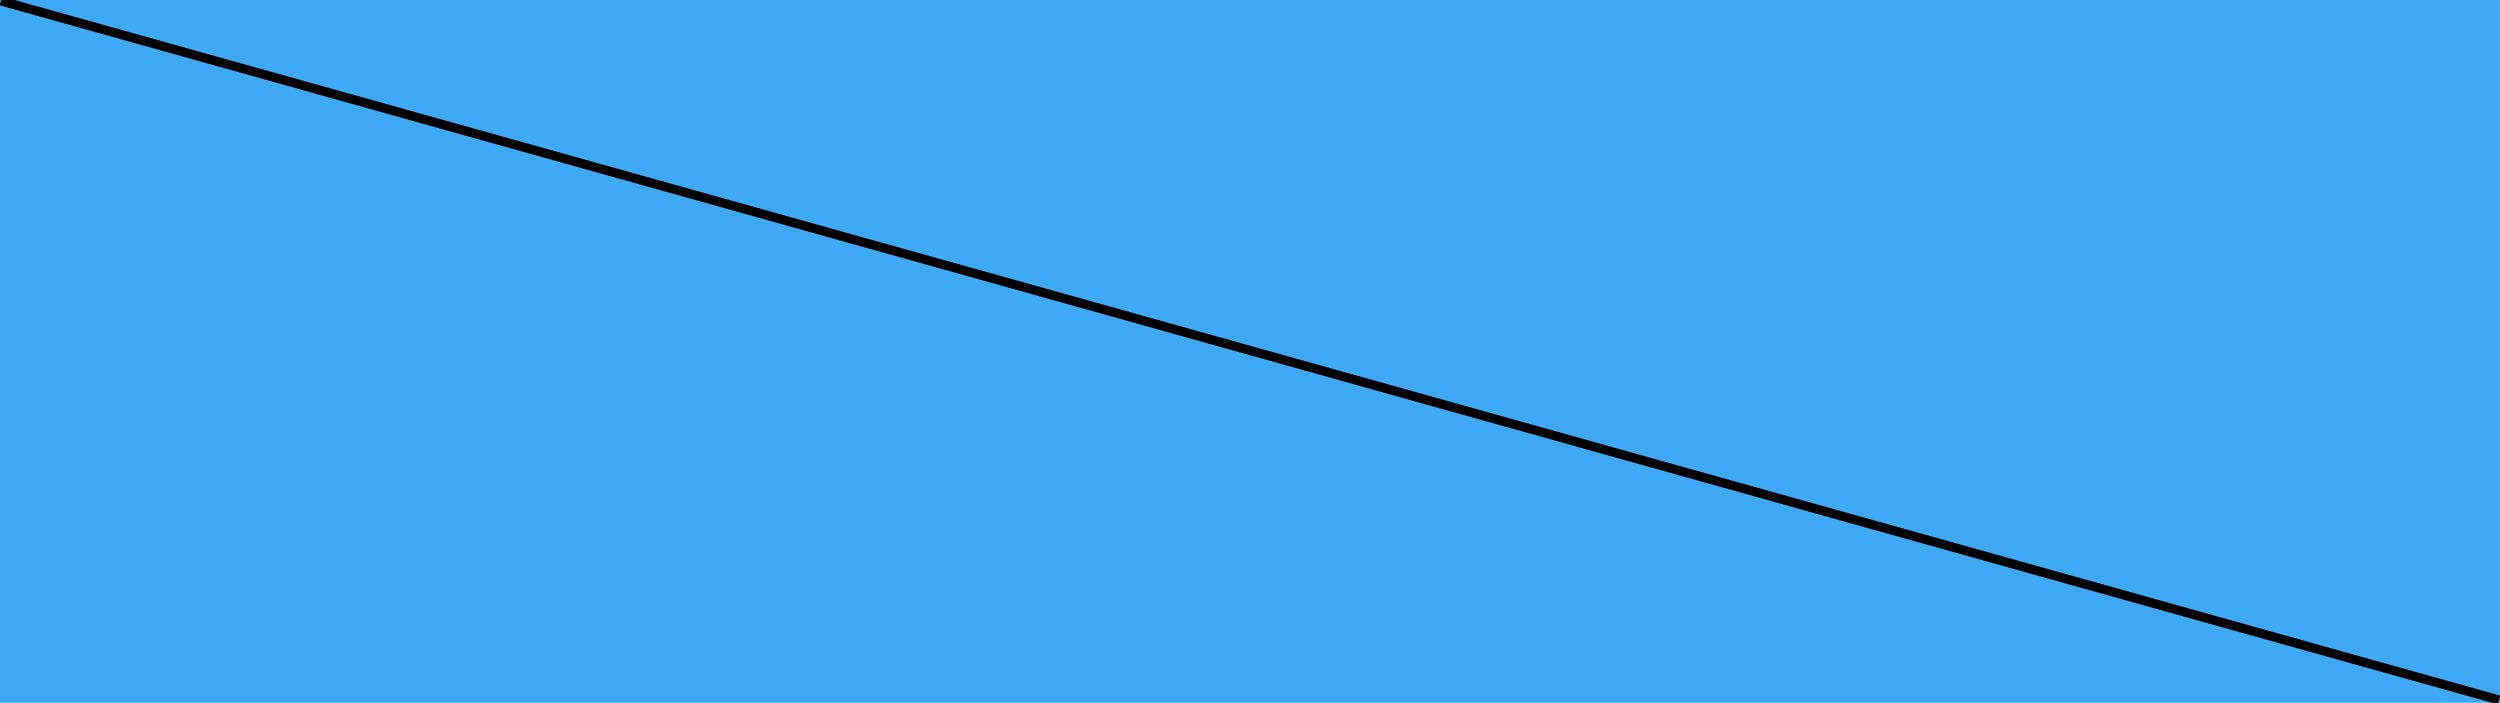
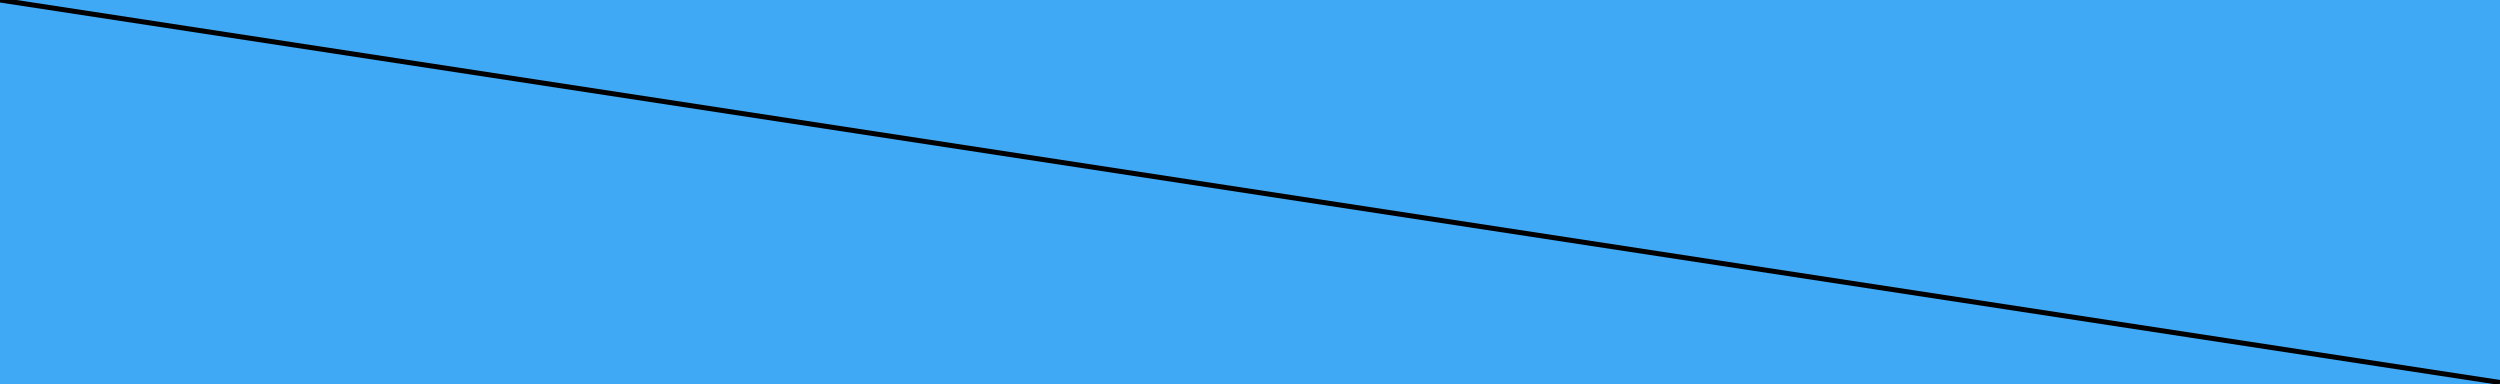
- <svg xmlns="http://www.w3.org/2000/svg" version="1.1" id="obj" x="0px" y="0px" viewBox="0 0 1366 384" style="enable-background:new 0 0 1366 384;" xml:space="preserve">
+ <svg xmlns="http://www.w3.org/2000/svg" version="1.1" id="obj" x="0px" y="0px" viewBox="0 0 2500 384" style="enable-background:new 0 0 2500 384;" xml:space="preserve">
  <style type="text/css">
	.st0{fill:#3FA9F5;}
	.st1{fill:none;stroke:#000000;stroke-width:5;stroke-miterlimit:10;}
</style>
-   <rect id="sky" class="st0" width="1366" height="384" />
+   <rect id="sky" class="st0" width="2500" height="384" />
  <g id="line">
-     <line class="st1" x1="0.5" y1="0.5" x2="1365.5" y2="382.5" />
+     <line class="st1" x1="0" y1="0" x2="2500" y2="382.5" />
  </g>
</svg>
